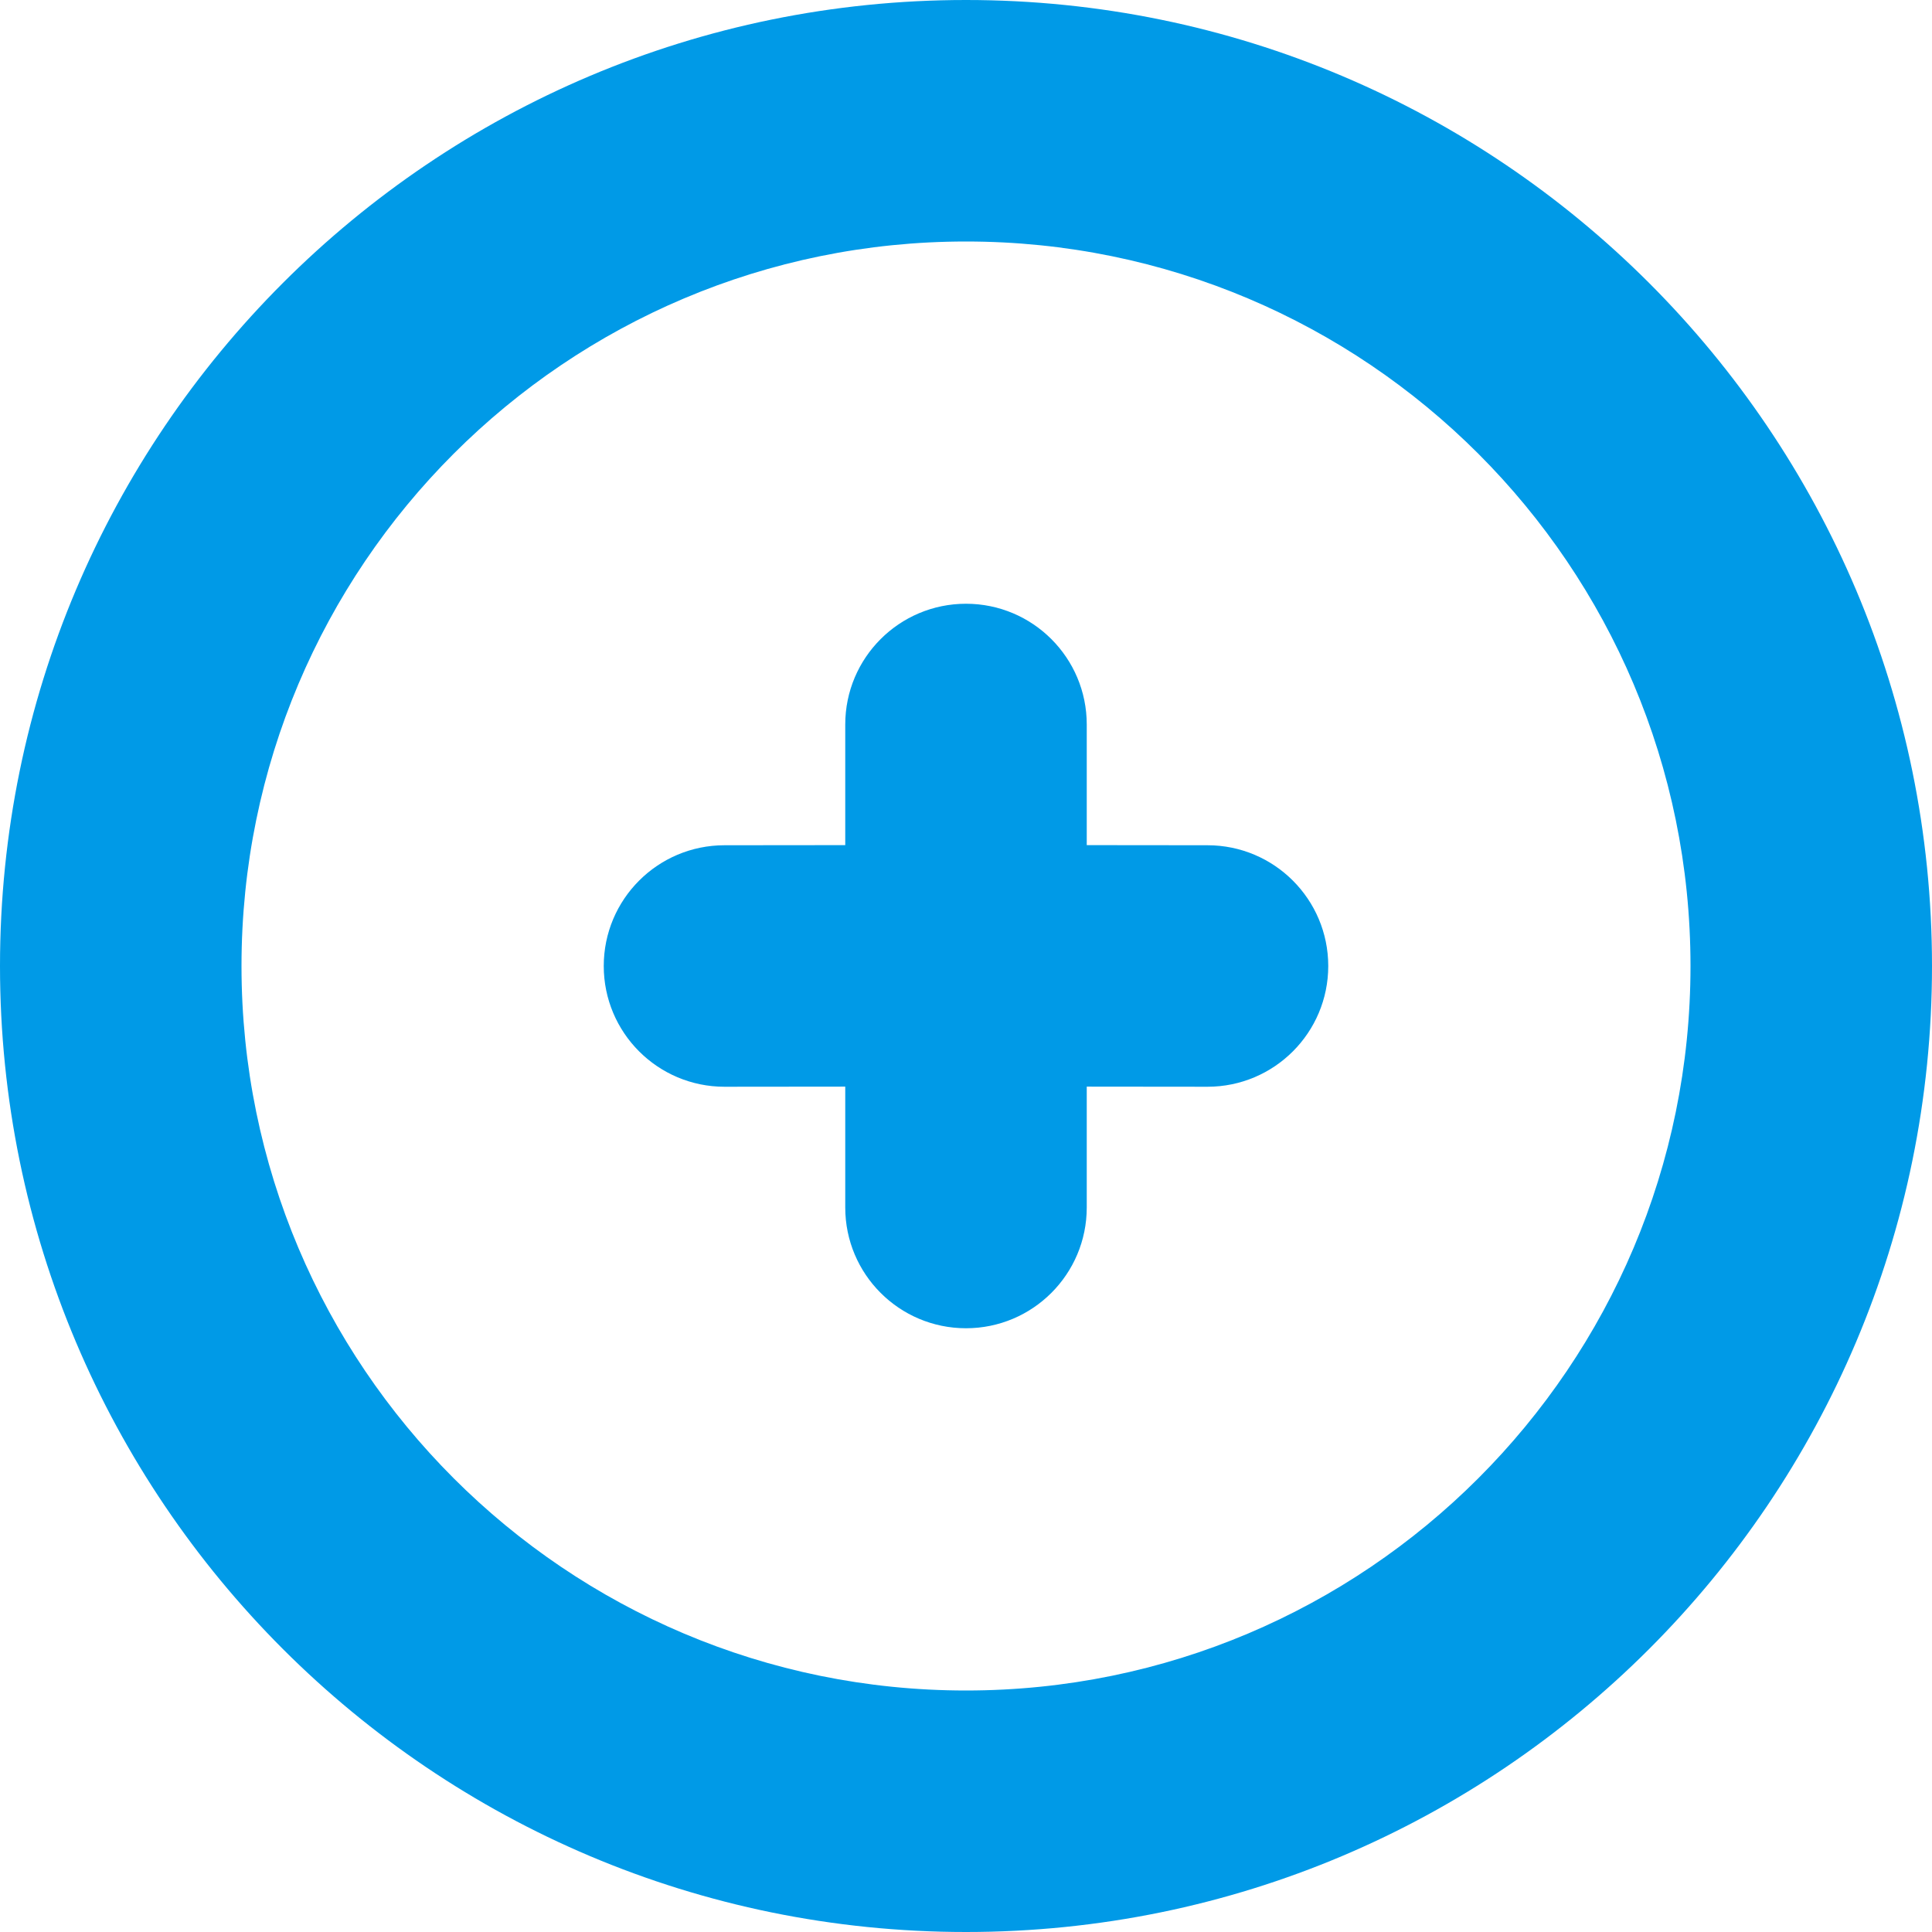
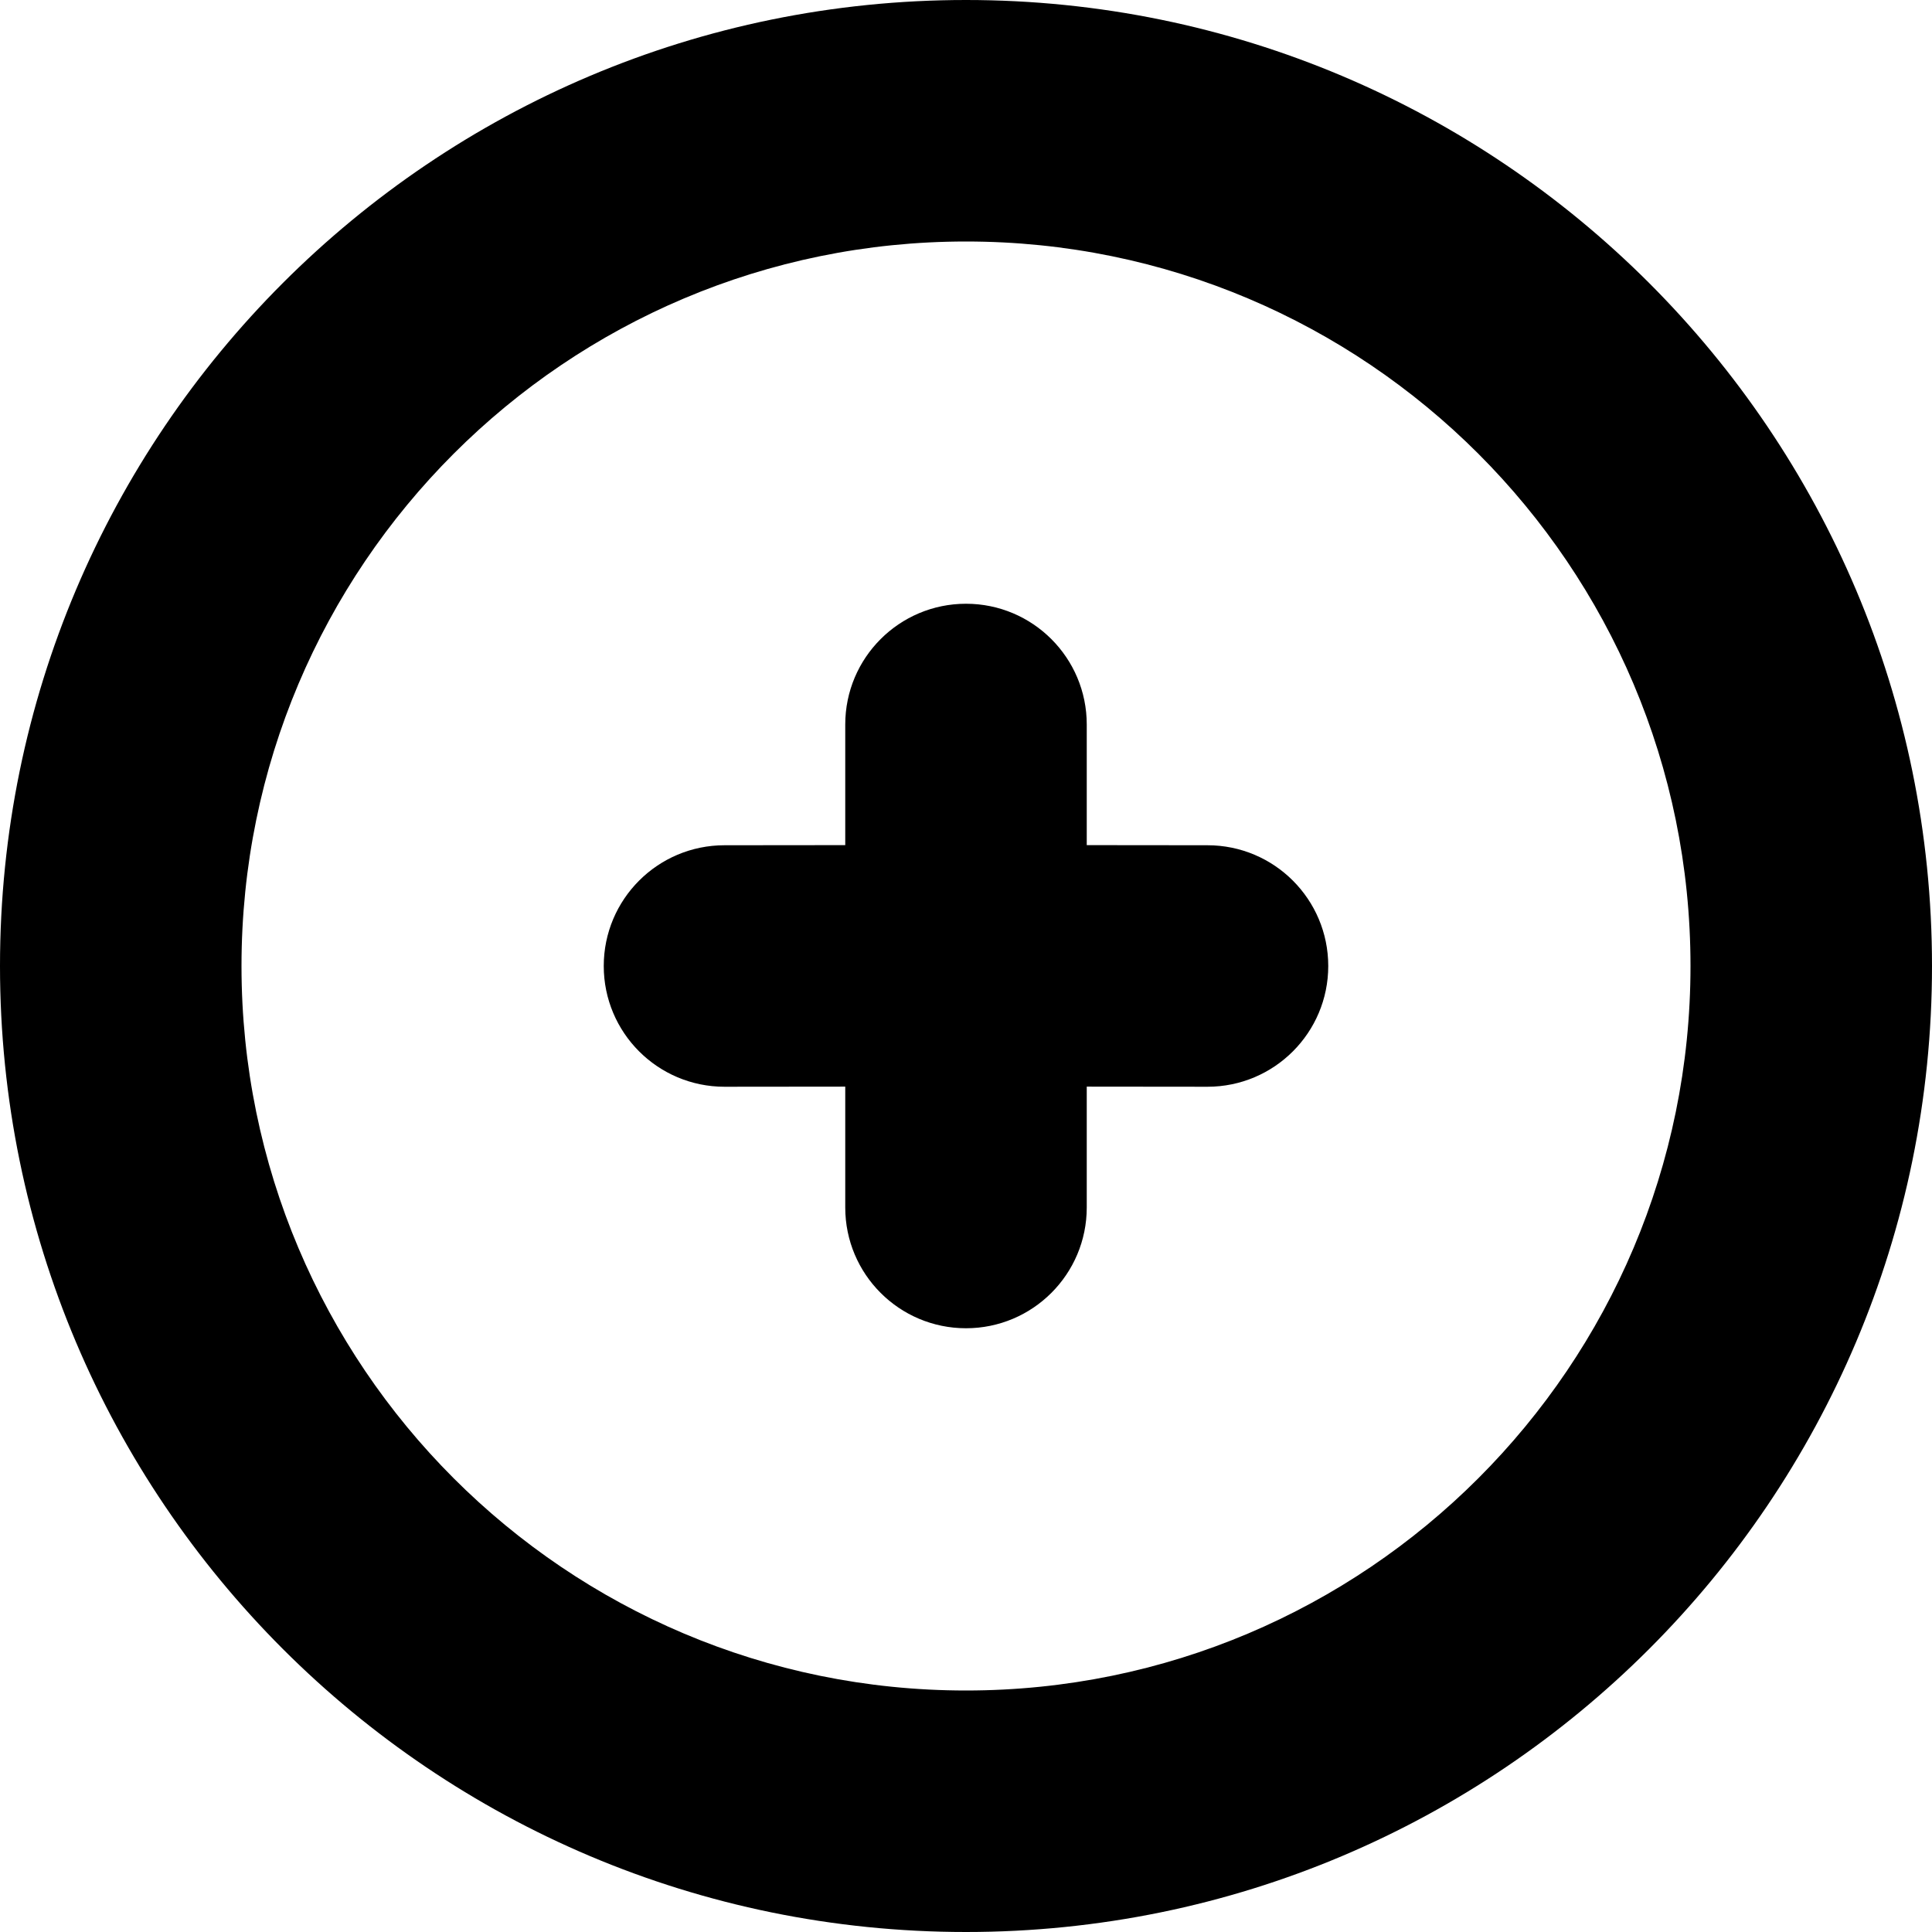
<svg xmlns="http://www.w3.org/2000/svg" width="16" height="16">
-   <defs>
-     <filter id="a">
-       <feColorMatrix in="SourceGraphic" values="0 0 0 0 0 0 0 0 0 0.322 0 0 0 0 0.8 0 0 0 1 0" />
-     </filter>
-   </defs>
-   <g filter="url(#a)" transform="translate(-450 -712)" fill="none" fill-rule="evenodd">
-     <path fill="currentColor" fill-rule="nonzero" d="M458 712a8 8 0 110 16 8 8 0 010-16zm0 2a6 6 0 100 12 6 6 0 000-12zm0 3a1 1 0 011 1v.999l1 .001a1 1 0 010 2l-1-.001V722a1 1 0 01-2 0v-1.001l-1 .001a1 1 0 010-2l1-.001V718a1 1 0 011-1z" />
-   </g>
+   <path fill="currentColor" fill-rule="nonzero" d="M8 0a8 8 0 110 16A8 8 0 018 0zm0 2a6 6 0 100 12A6 6 0 008 2zm0 3a1 1 0 011 1v.999L10 7a1 1 0 010 2l-1-.001V10a1 1 0 01-2 0V8.999L6 9a1 1 0 010-2l1-.001V6a1 1 0 011-1z" />
</svg>
